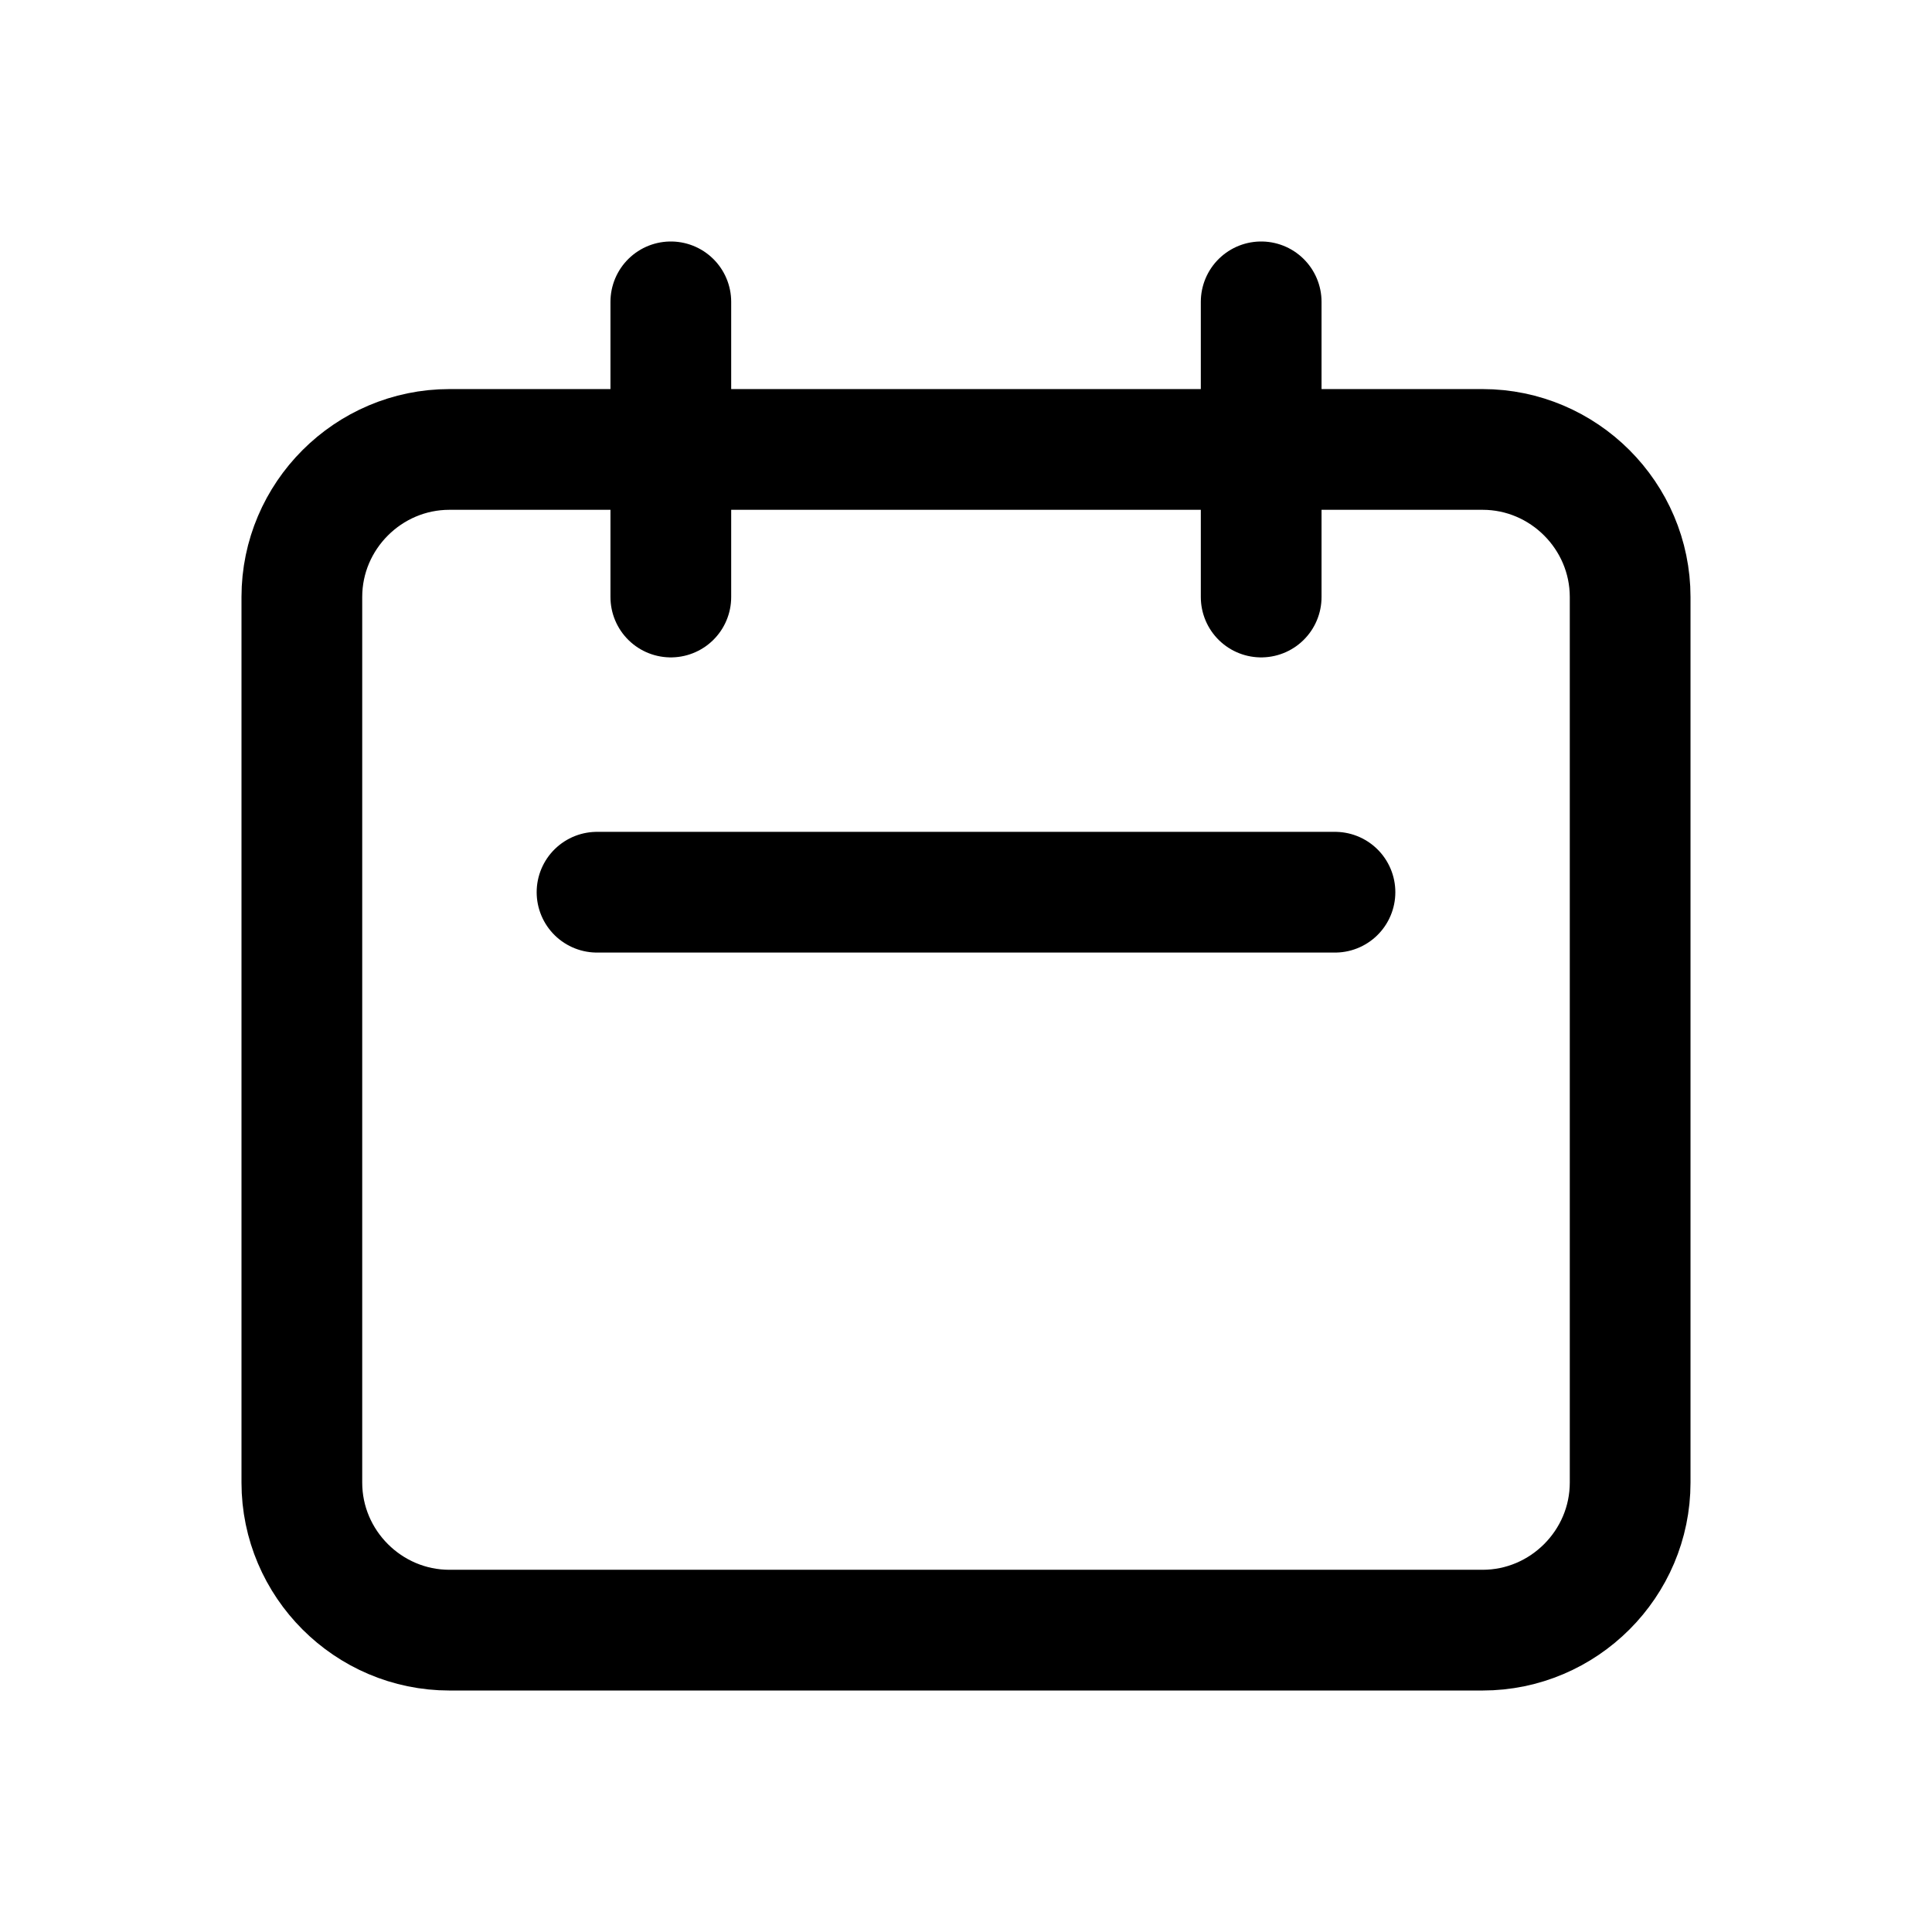
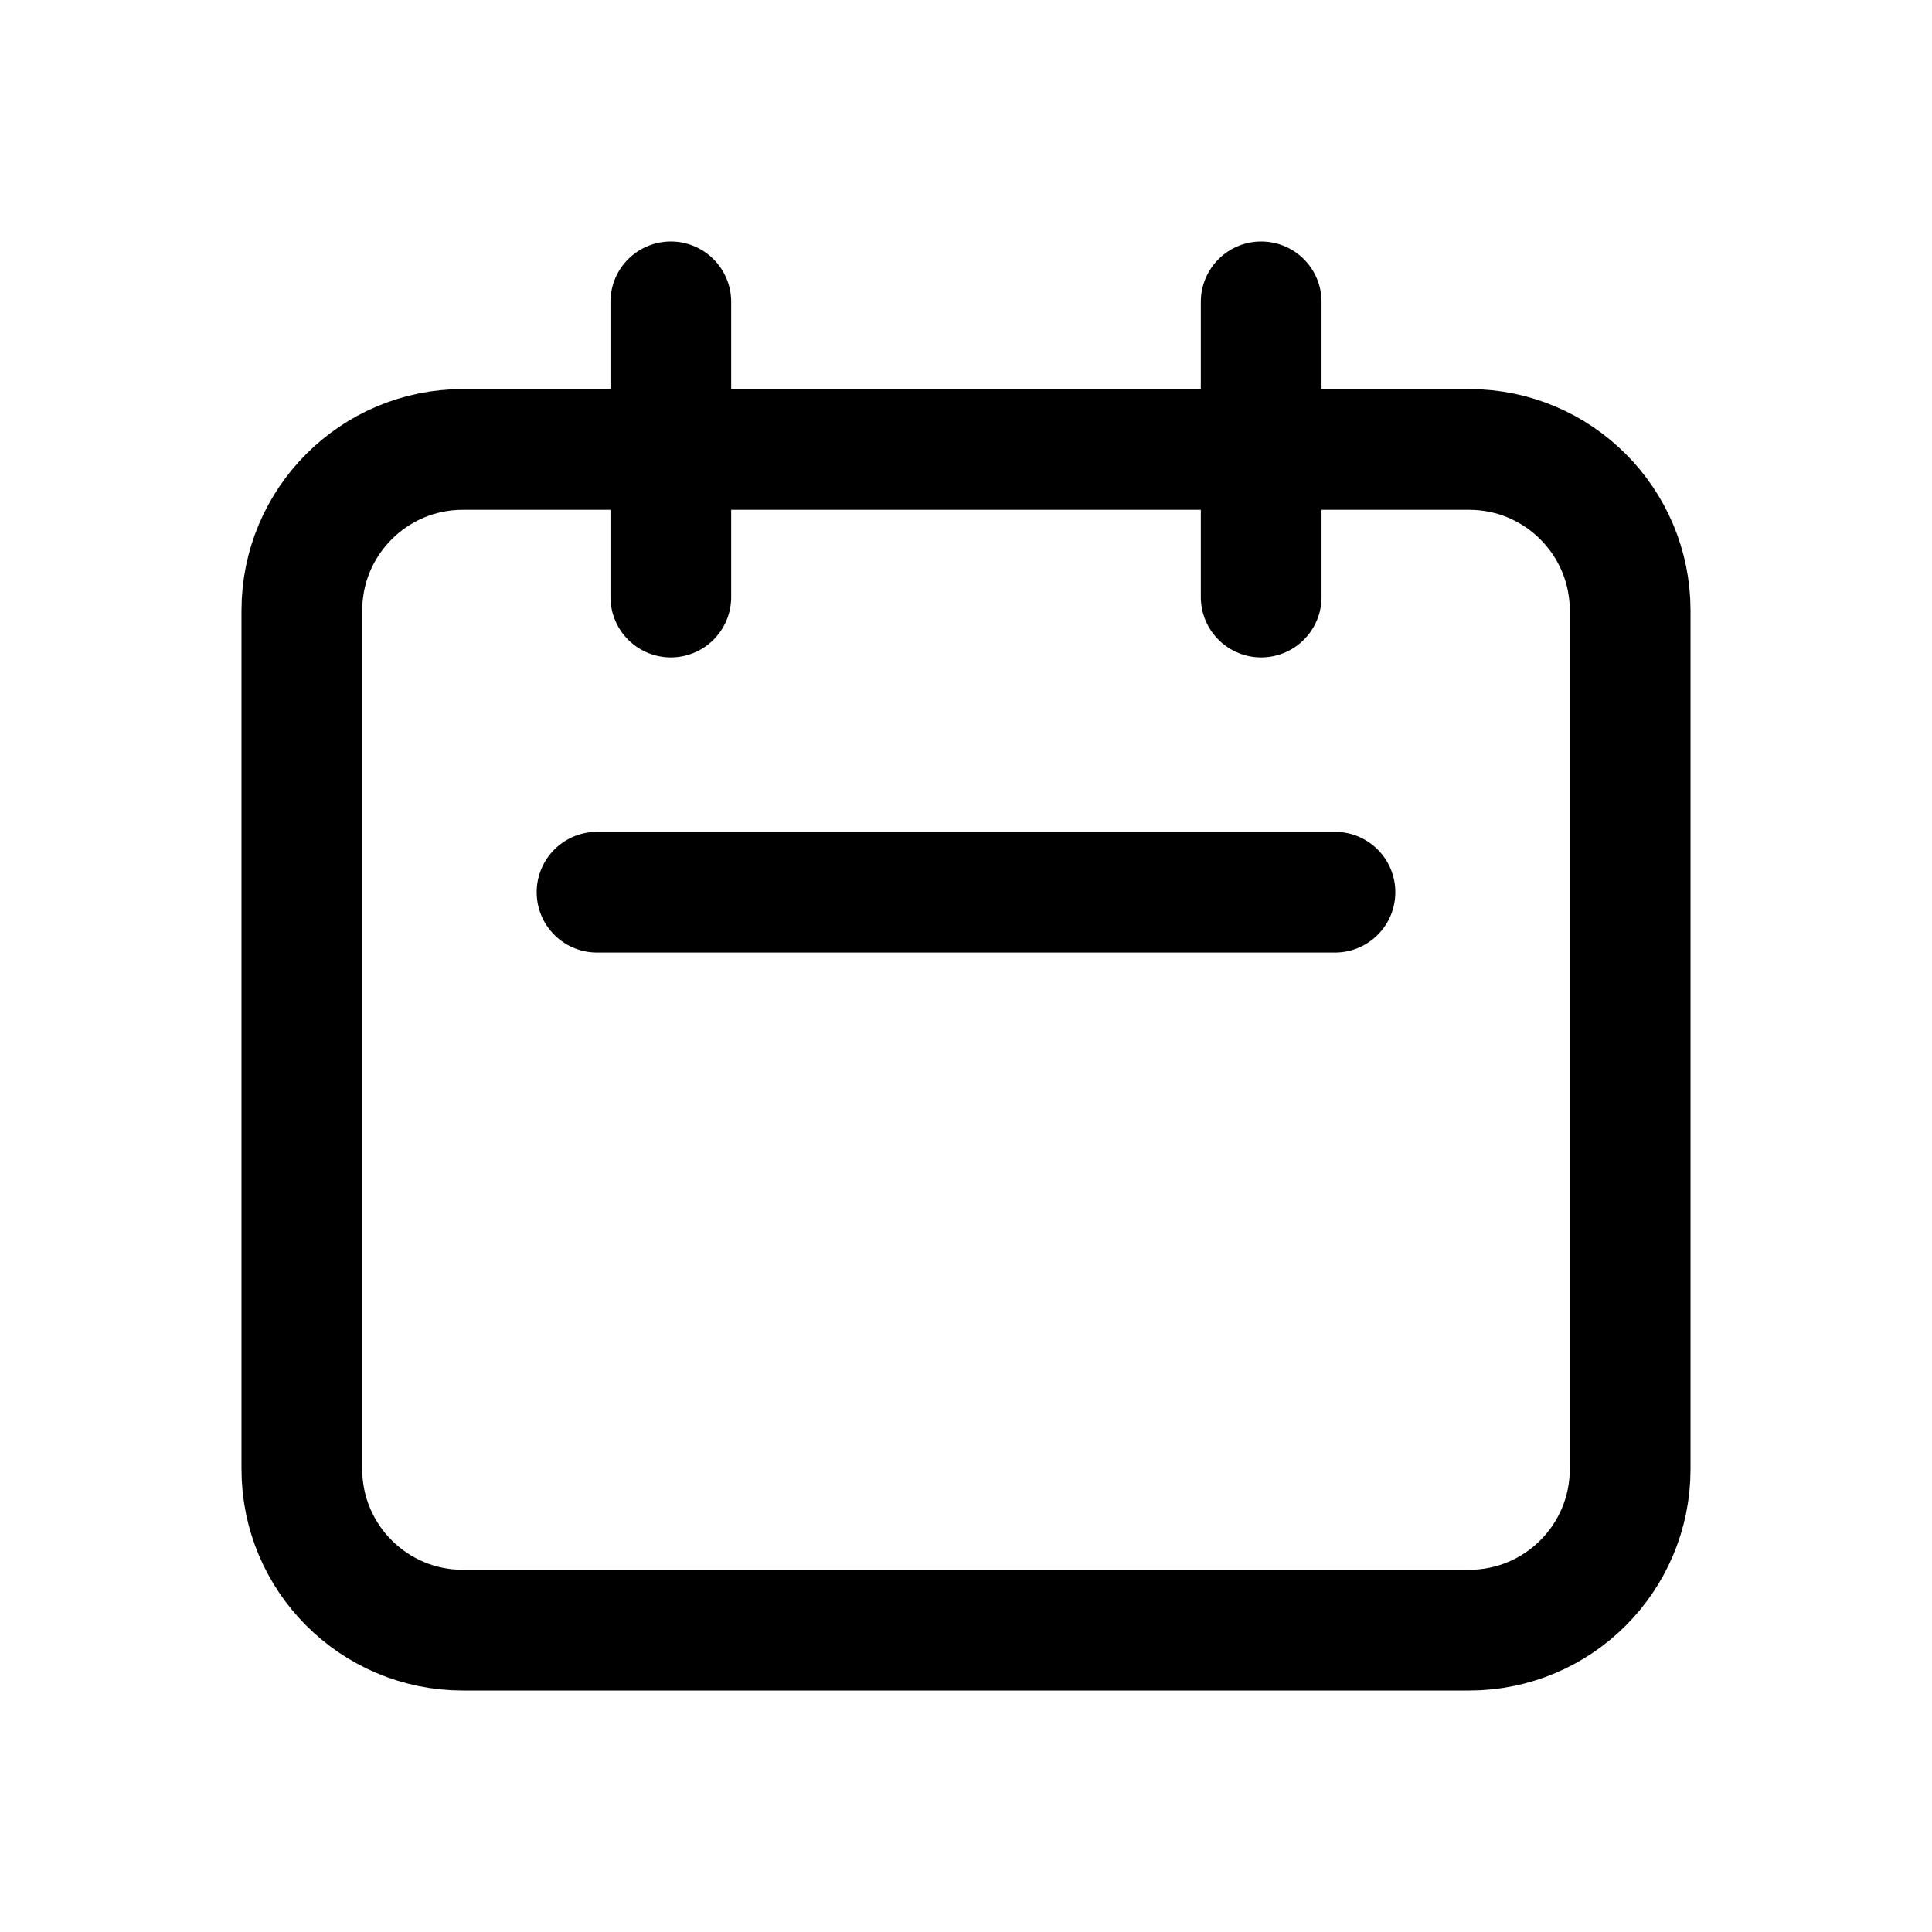
<svg xmlns="http://www.w3.org/2000/svg" width="24" height="24" viewBox="0 0 24 24" fill="none">
  <g transform="translate(12 12) scale(0.9167) translate(-12 -12)">
-     <path d="M8 7V3M16 7V3M7 11H17M5 21H19C20.1 21 21 20.1 21 19V7C21 5.9 20.1 5 19 5H5C3.9 5 3 5.9 3 7V19C3 20.1 3.9 21 5 21Z" stroke="currentColor" stroke-width="1.636" stroke-linecap="round" stroke-linejoin="round" />
+     <path d="M8 7L8 3M16 7L16 3M7 11L17 11M5.182 21L18.818 21C20.023 21 21 20.023 21 18.818L21 7.182C21 5.977 20.023 5 18.818 5L5.182 5C3.977 5 3 5.977 3 7.182L3 18.818C3 20.023 3.977 21 5.182 21Z" stroke="currentColor" stroke-width="1.636" fill="none" stroke-linecap="round" stroke-linejoin="round" />
  </g>
</svg>
